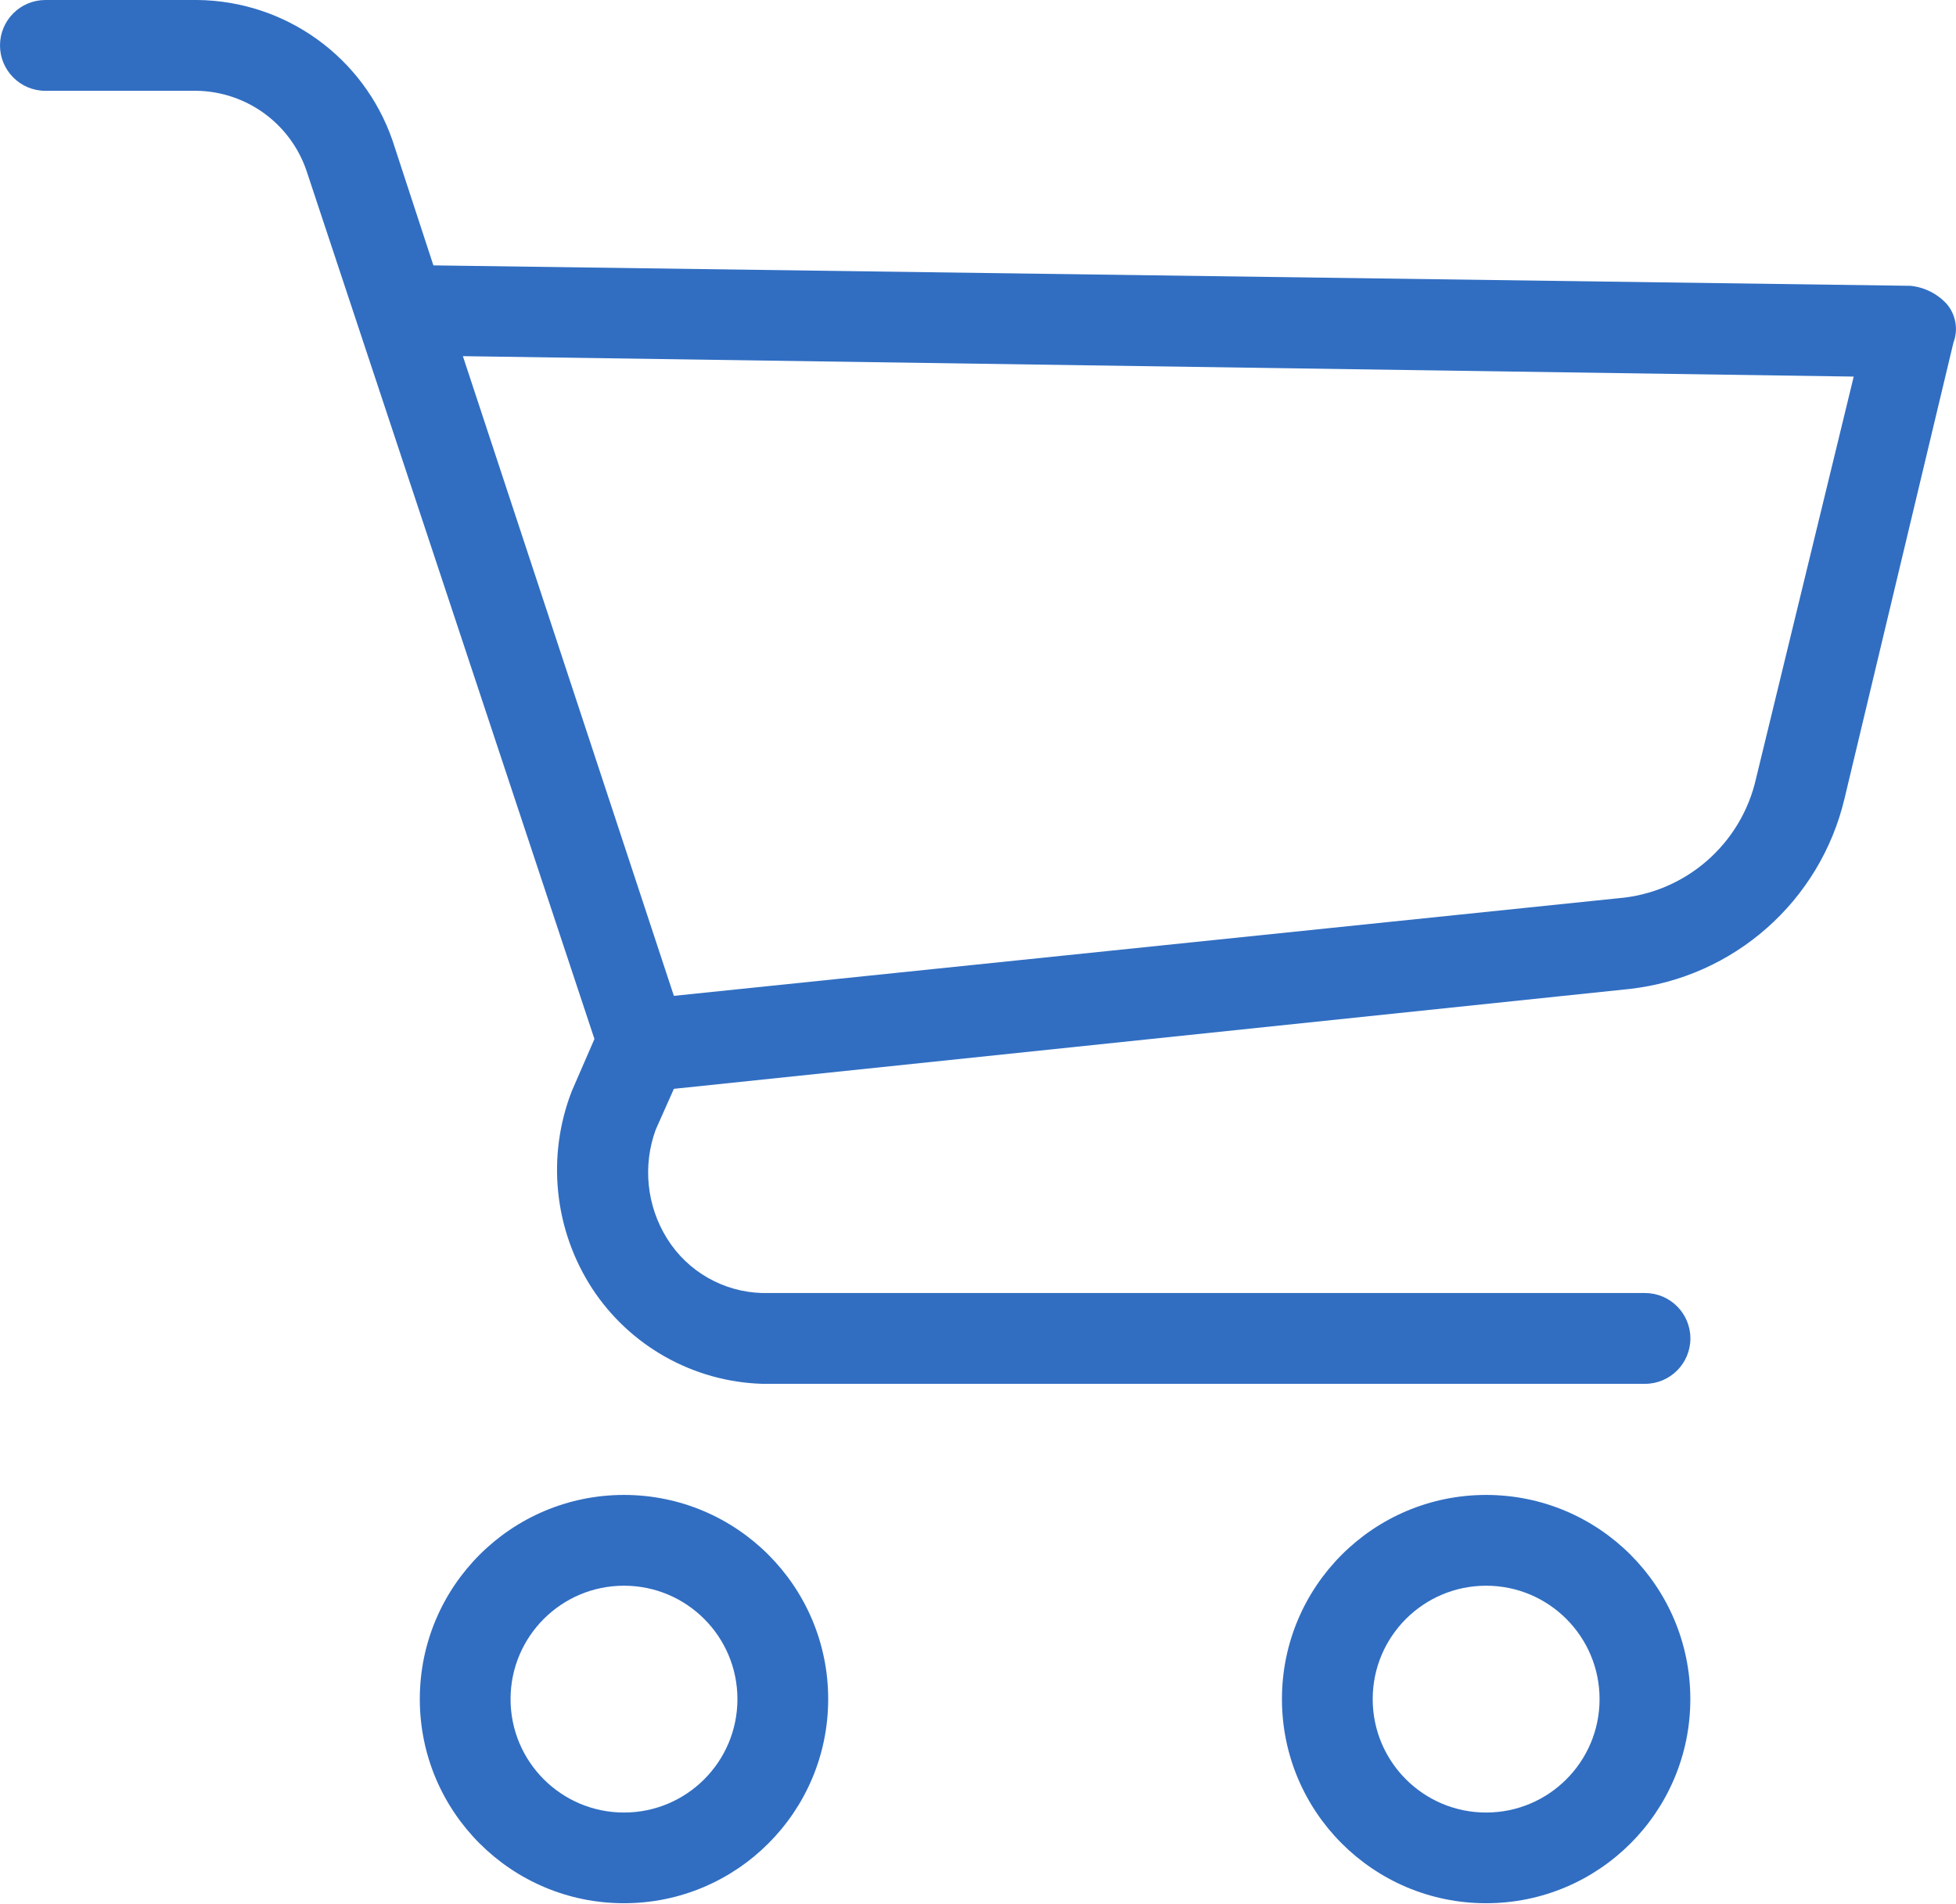
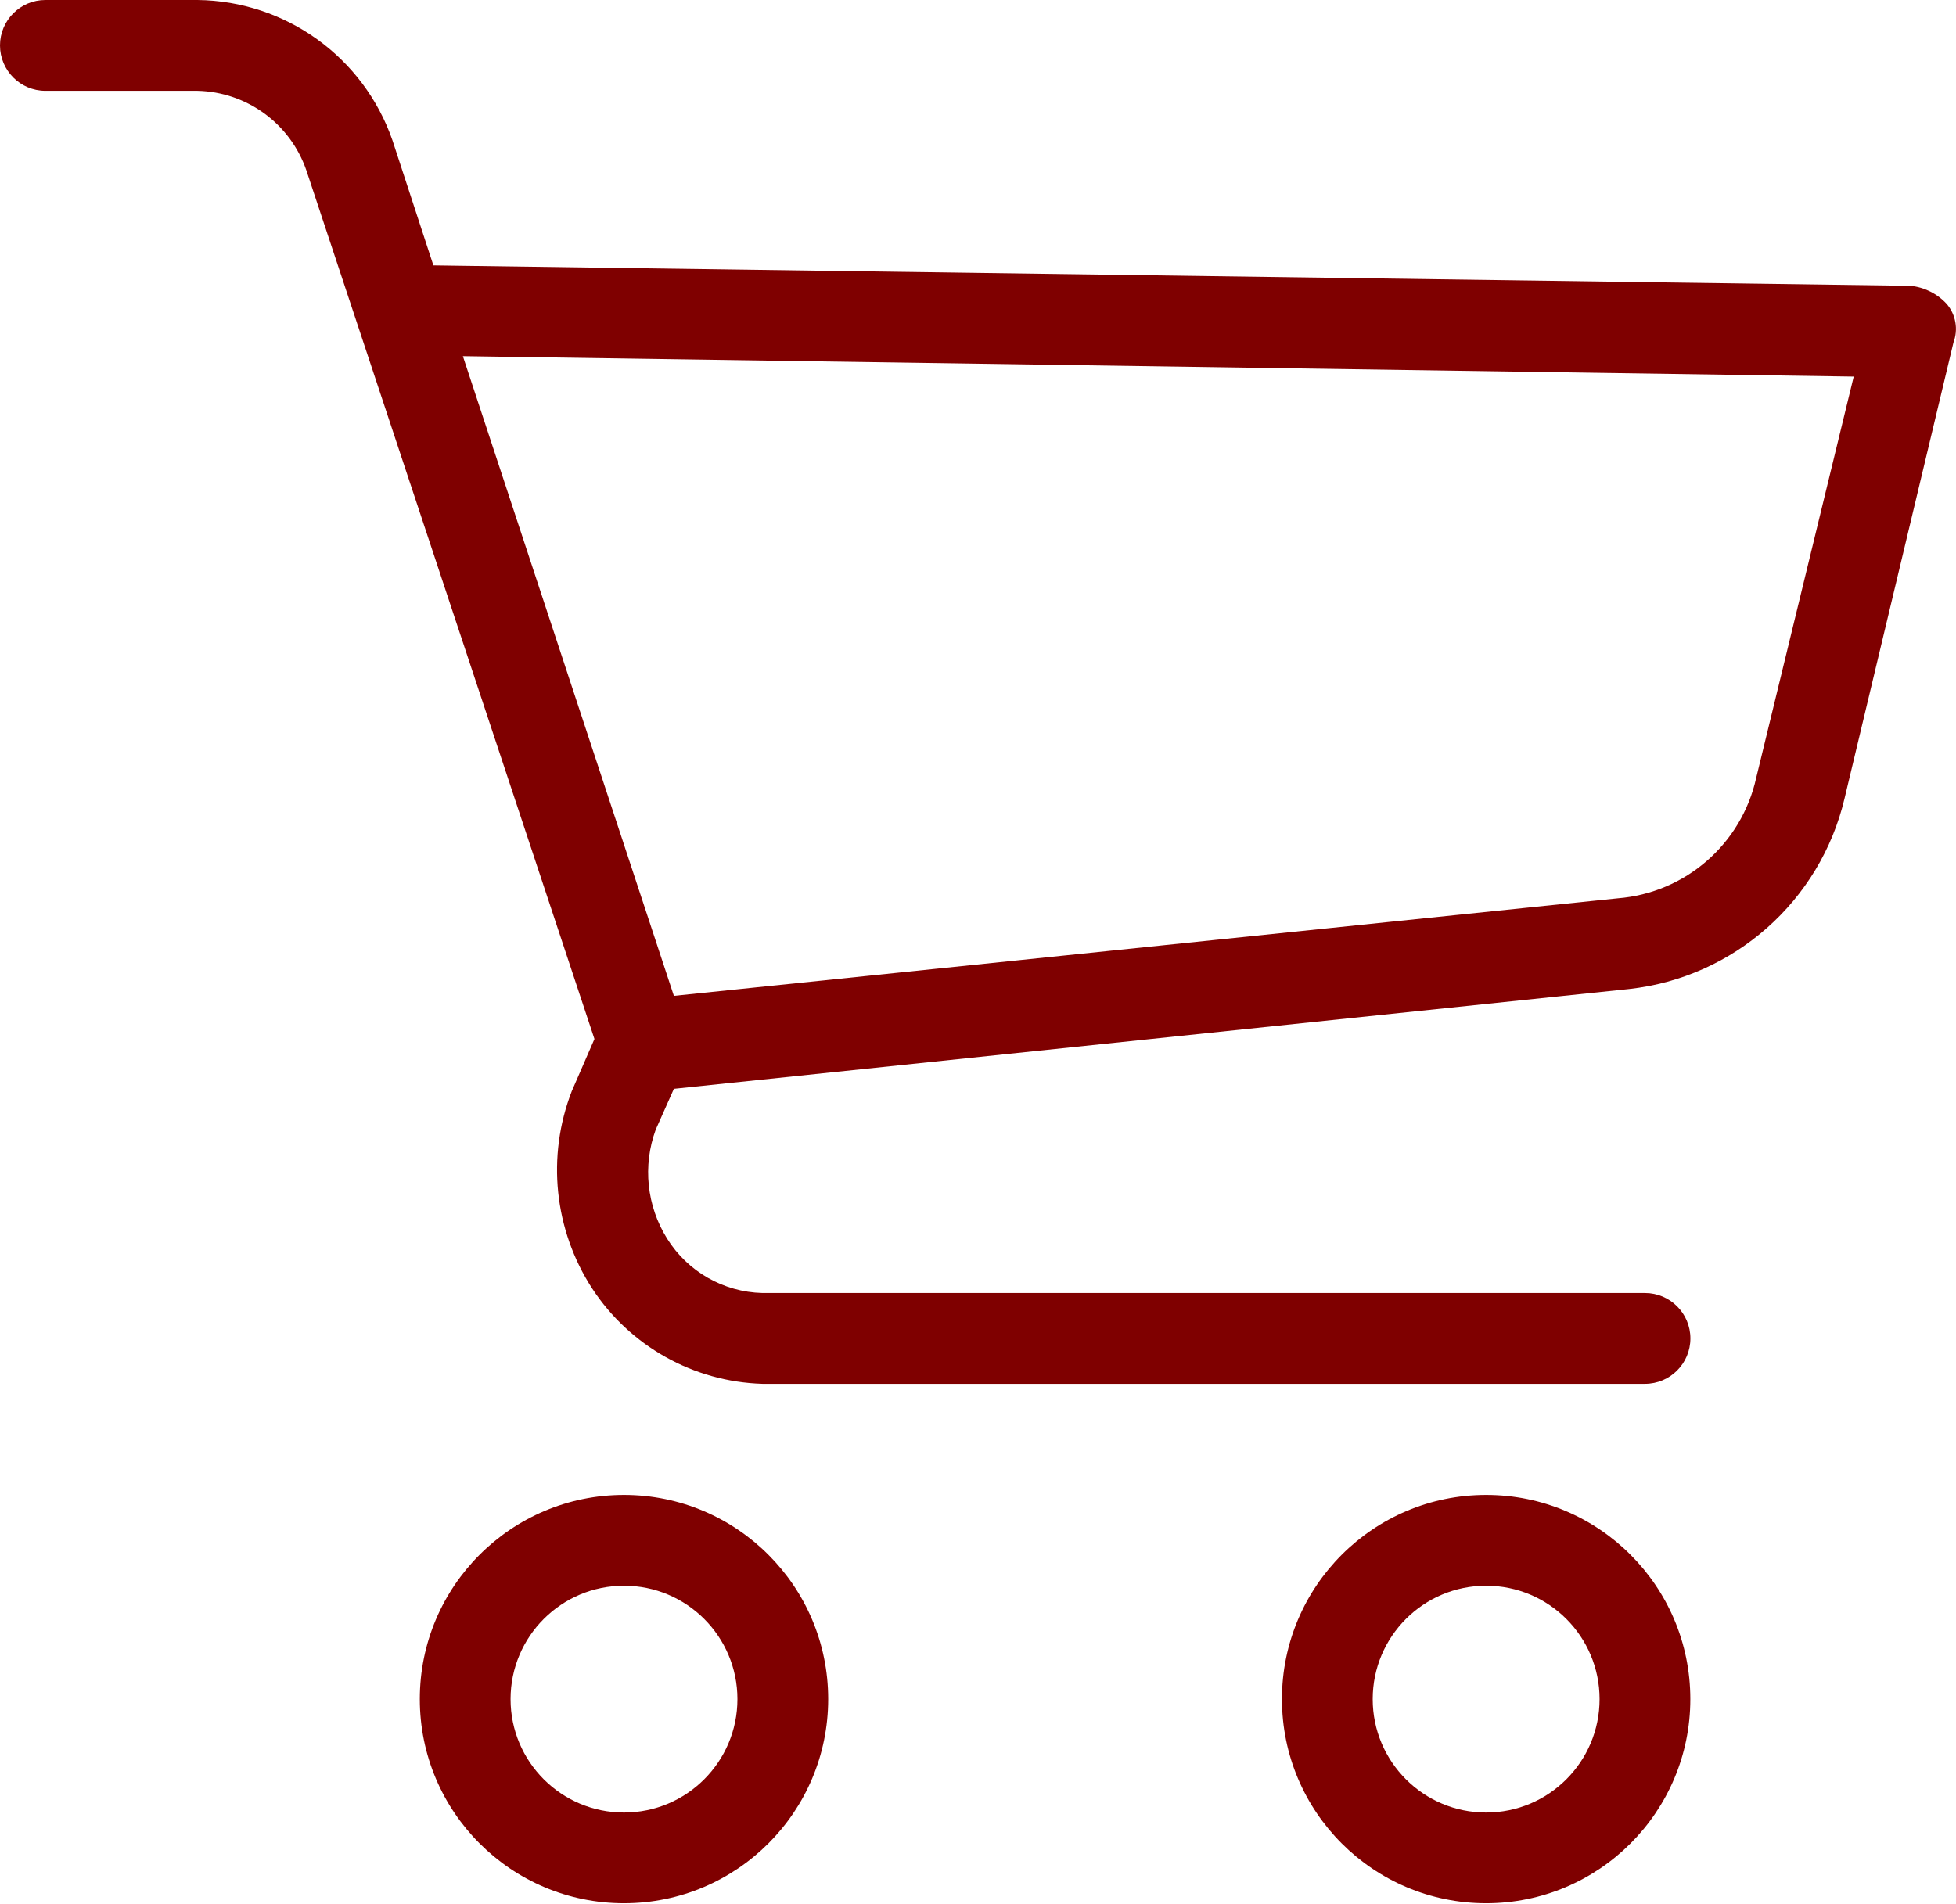
<svg xmlns="http://www.w3.org/2000/svg" id="services2" width="55.991" height="54.492" viewBox="0 0 55.991 54.492">
  <g id="Group_152" data-name="Group 152" transform="translate(0 0)">
    <g id="Group_151" data-name="Group 151" transform="translate(0 0)">
-       <path id="Path_254" data-name="Path 254" d="M102.5,350.322a5.845,5.845,0,1,0,5.845,5.845A5.845,5.845,0,0,0,102.5,350.322Zm0,9.093a3.247,3.247,0,1,1,3.247-3.247A3.247,3.247,0,0,1,102.5,359.415Z" transform="translate(-84.638 -307.521)" fill="#316ec2" />
-       <path id="Path_255" data-name="Path 255" d="M301.029,350.322a5.845,5.845,0,1,0,5.845,5.845A5.845,5.845,0,0,0,301.029,350.322Zm0,9.093a3.247,3.247,0,1,1,3.247-3.247A3.247,3.247,0,0,1,301.029,359.415Z" transform="translate(-258.488 -307.521)" fill="#316ec2" />
-       <path id="Path_256" data-name="Path 256" d="M55.726,14.731a1.624,1.624,0,0,0-1.039-.52l-42.281-.585-1.169-3.572A5.975,5.975,0,0,0,5.651,6.028H1.3a1.3,1.3,0,1,0,0,2.6H5.651A3.378,3.378,0,0,1,8.768,10.9l8.248,24.875-.649,1.494a6.235,6.235,0,0,0,.585,5.651,6.04,6.04,0,0,0,4.871,2.728H47.088a1.3,1.3,0,0,0,0-2.6H21.823a3.312,3.312,0,0,1-2.728-1.559,3.572,3.572,0,0,1-.325-3.118l.52-1.169,27.343-2.858A7.144,7.144,0,0,0,52.8,28.89l3.118-13.055A1.1,1.1,0,0,0,55.726,14.731ZM50.27,28.305a4.416,4.416,0,0,1-3.962,3.442L19.29,34.54,13.25,16.225l39.813.585Z" transform="translate(0 -6.028)" fill="#316ec2" />
+       <path id="Path_254" data-name="Path 254" d="M102.5,350.322a5.845,5.845,0,1,0,5.845,5.845A5.845,5.845,0,0,0,102.5,350.322Zm0,9.093a3.247,3.247,0,1,1,3.247-3.247A3.247,3.247,0,0,1,102.5,359.415Z" transform="translate(-84.638 -307.521)" fill="#7f0000" />
+       <path id="Path_255" data-name="Path 255" d="M301.029,350.322a5.845,5.845,0,1,0,5.845,5.845A5.845,5.845,0,0,0,301.029,350.322Zm0,9.093a3.247,3.247,0,1,1,3.247-3.247A3.247,3.247,0,0,1,301.029,359.415Z" transform="translate(-258.488 -307.521)" fill="#7f0000" />
+       <path id="Path_256" data-name="Path 256" d="M55.726,14.731a1.624,1.624,0,0,0-1.039-.52l-42.281-.585-1.169-3.572A5.975,5.975,0,0,0,5.651,6.028H1.3a1.3,1.3,0,1,0,0,2.6H5.651A3.378,3.378,0,0,1,8.768,10.9l8.248,24.875-.649,1.494a6.235,6.235,0,0,0,.585,5.651,6.04,6.04,0,0,0,4.871,2.728H47.088a1.3,1.3,0,0,0,0-2.6H21.823a3.312,3.312,0,0,1-2.728-1.559,3.572,3.572,0,0,1-.325-3.118l.52-1.169,27.343-2.858A7.144,7.144,0,0,0,52.8,28.89l3.118-13.055A1.1,1.1,0,0,0,55.726,14.731ZM50.27,28.305a4.416,4.416,0,0,1-3.962,3.442L19.29,34.54,13.25,16.225l39.813.585Z" transform="translate(0 -6.028)" fill="#7f0000" />
    </g>
  </g>
</svg>
